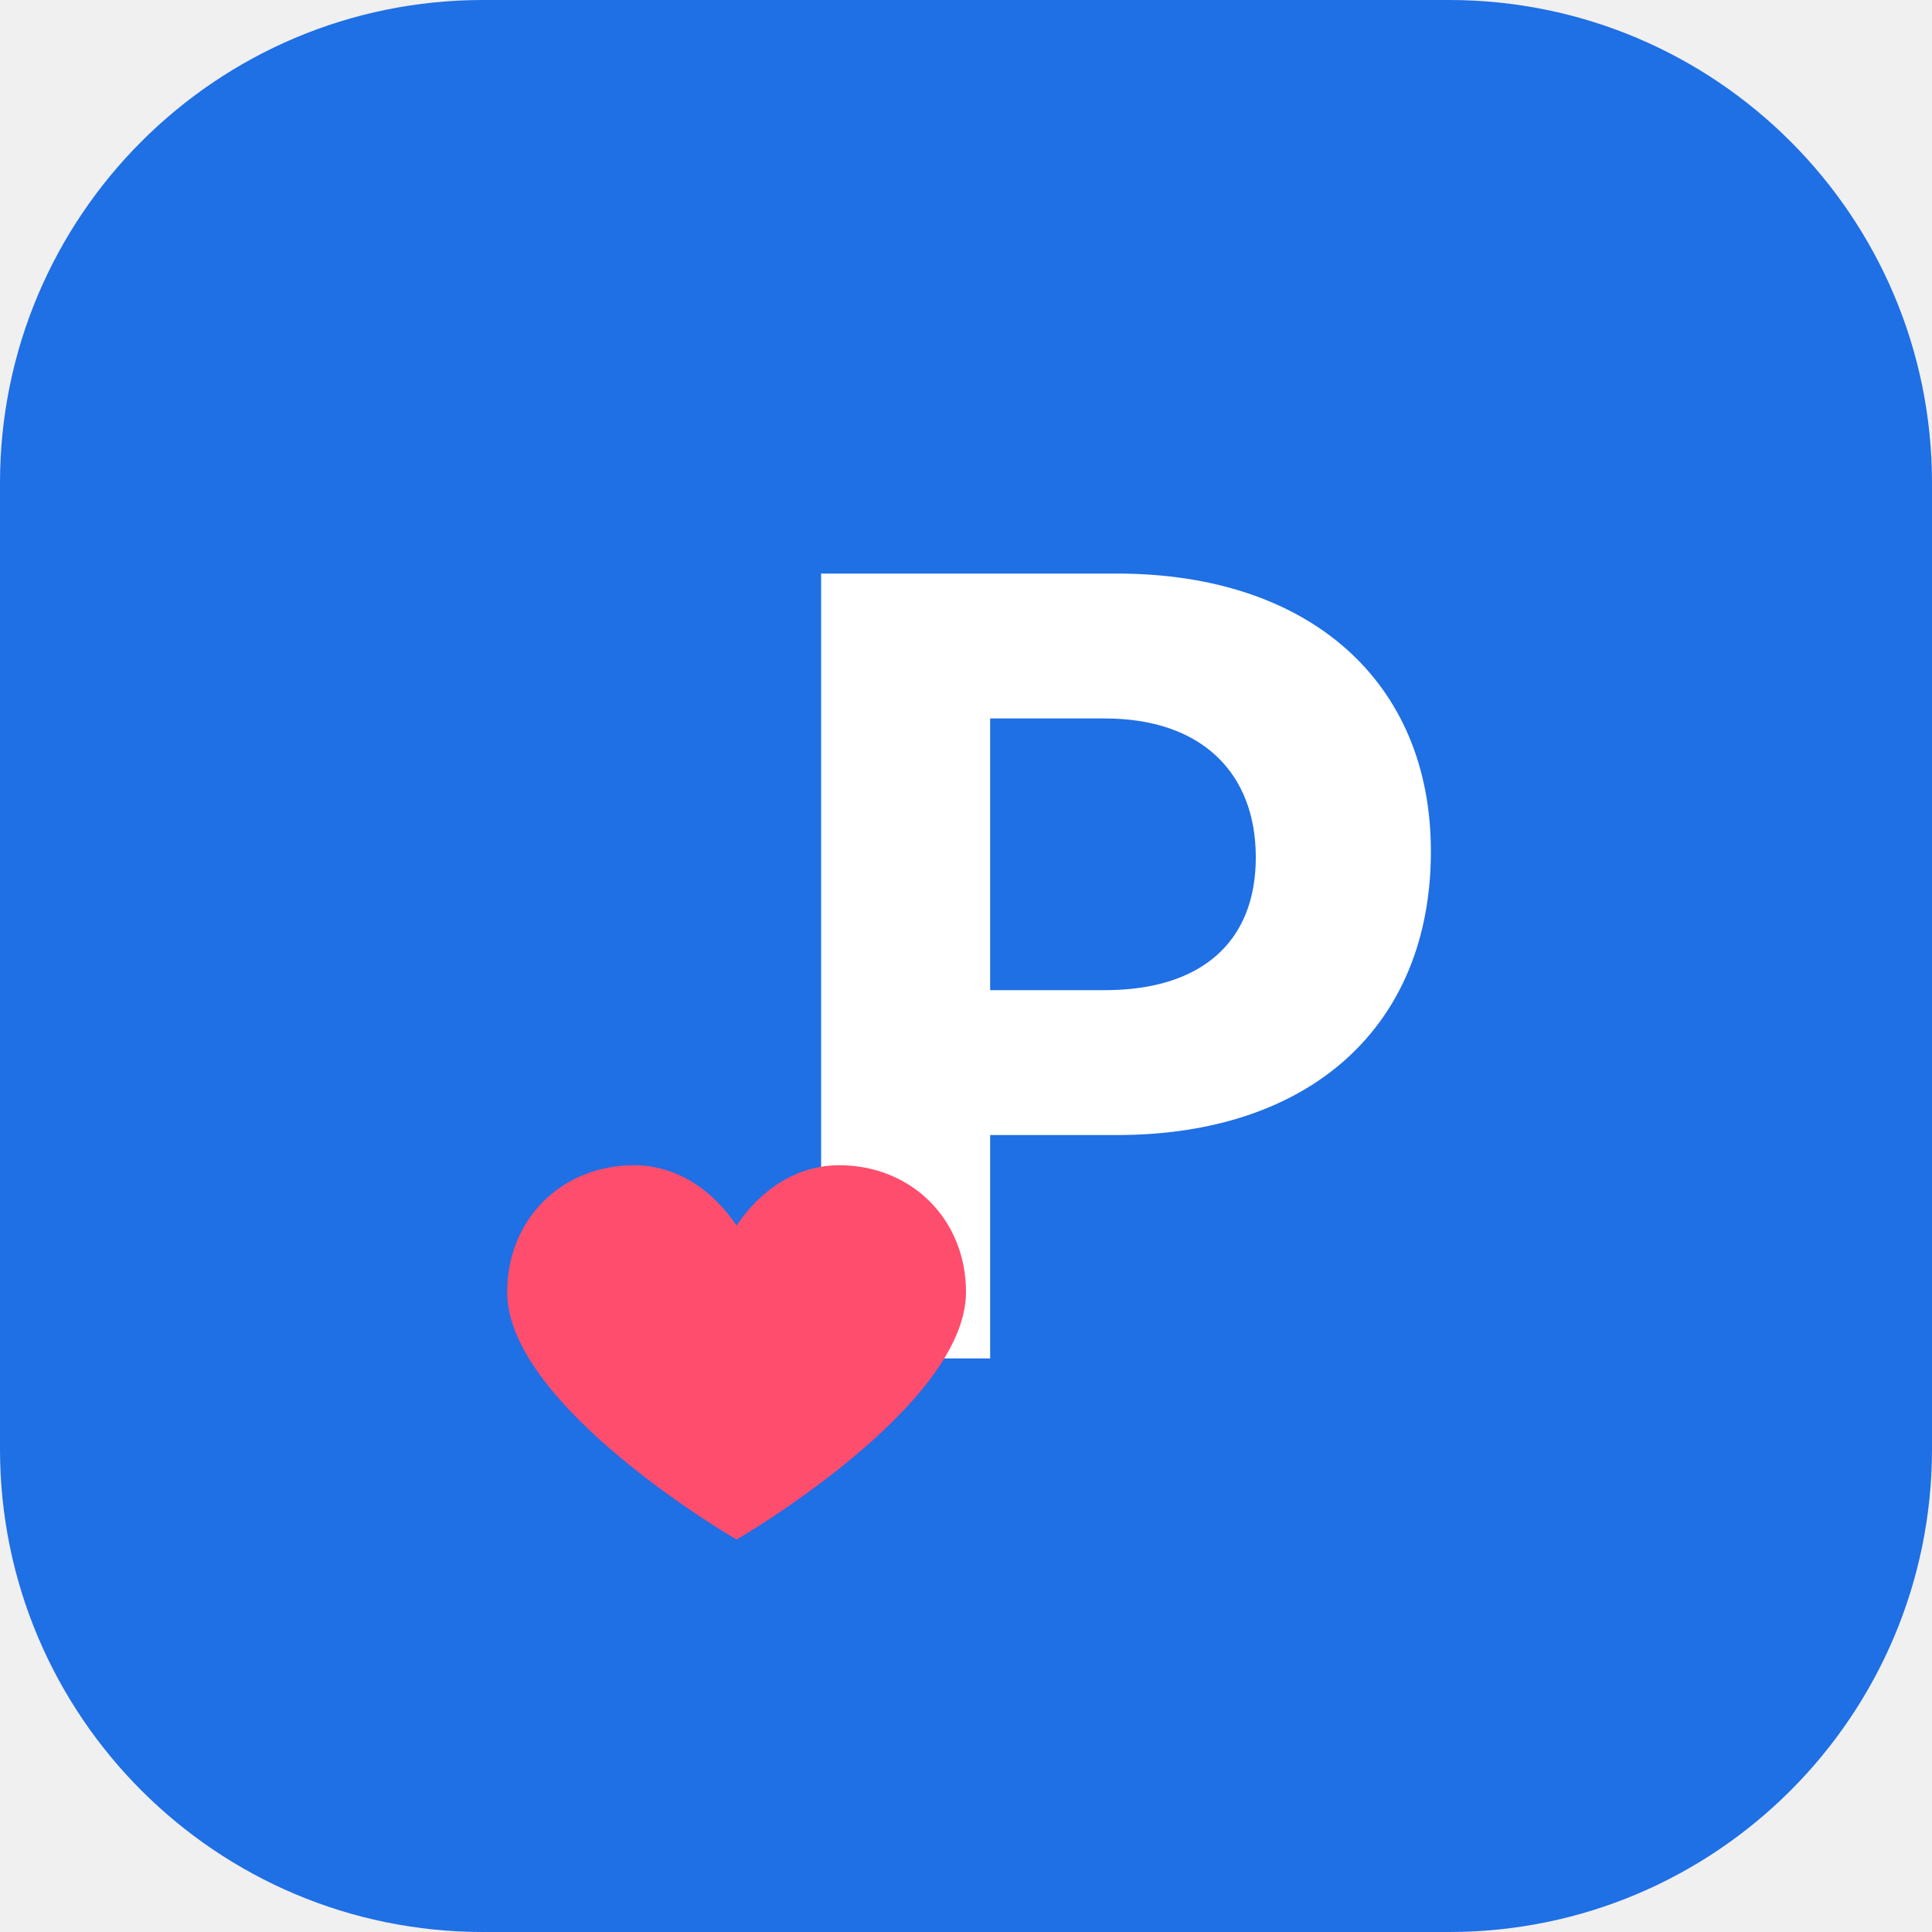
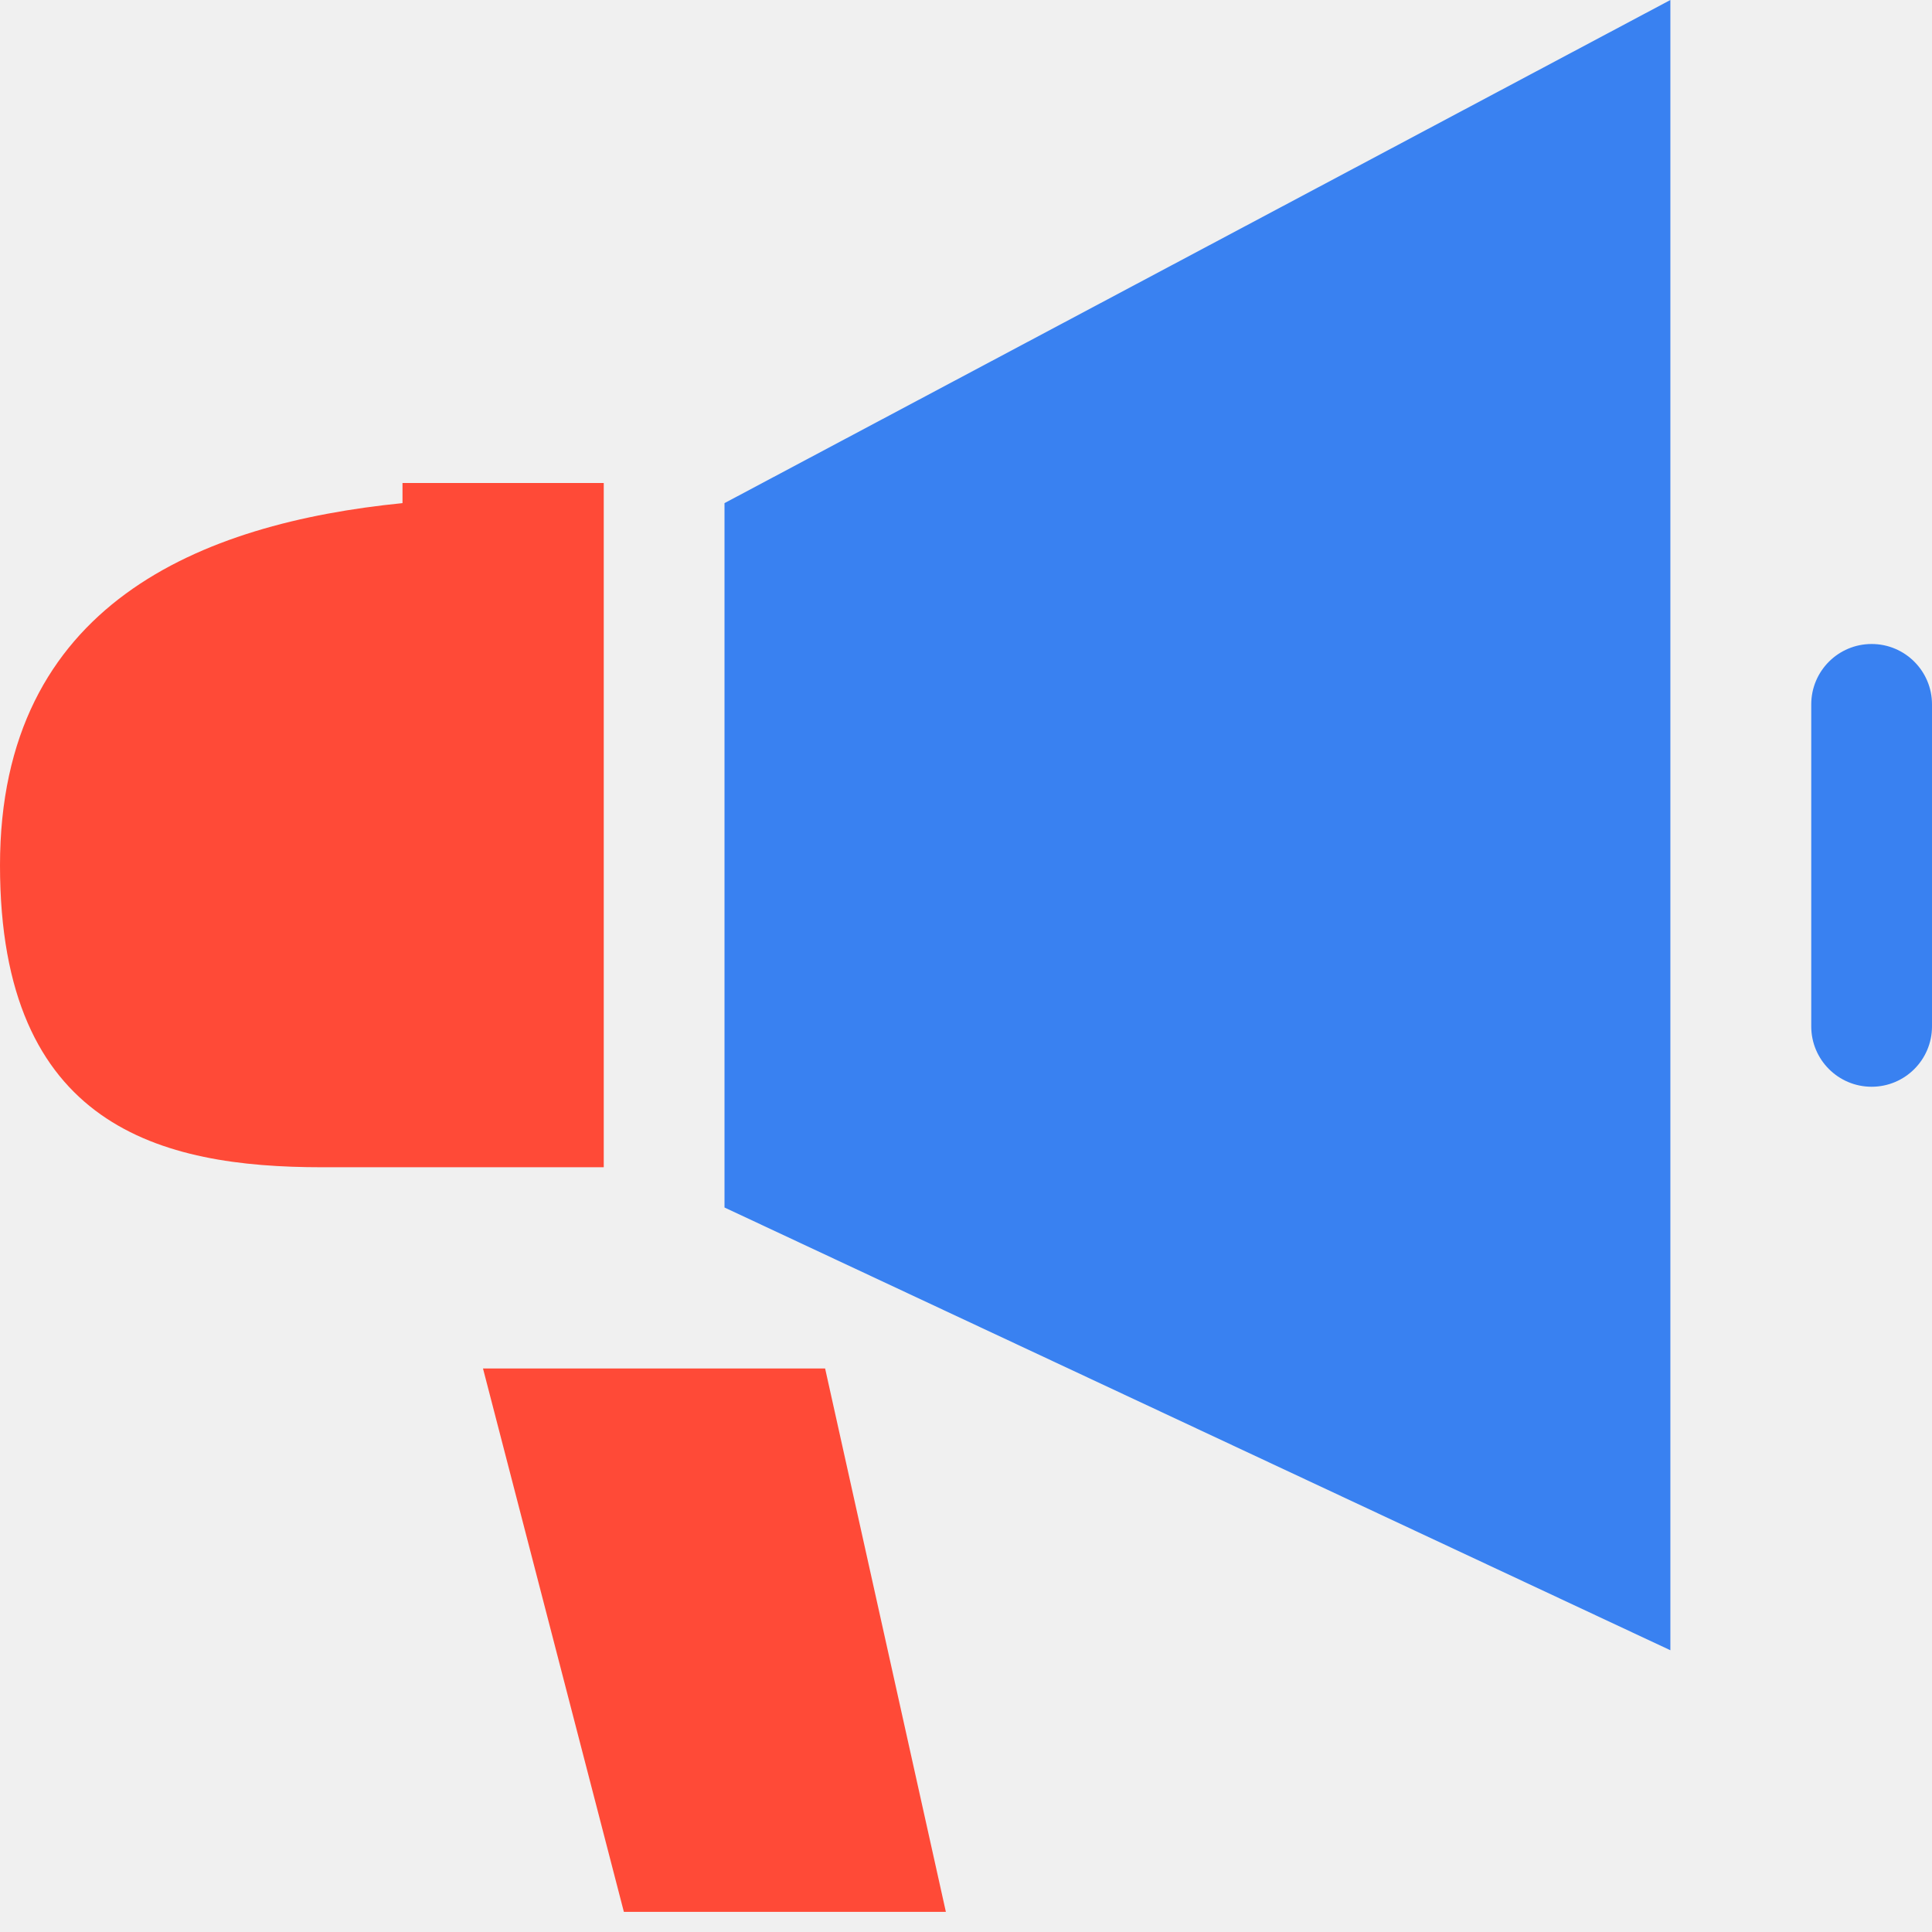
- <svg xmlns="http://www.w3.org/2000/svg" viewBox="0 0 32 32">
-   <rect width="32" height="32" rx="8" fill="#1f6fe5" />
-   <path d="M13.6 9.5h4.9c3.2 0 5.2 1.8 5.2 4.6 0 2.9-2 4.7-5.2 4.7h-2.1v3.7h-2.8zm2.8 2.4v4.5h1.9c1.6 0 2.5-.8 2.5-2.2s-.9-2.3-2.5-2.3z" fill="#fff" />
-   <path d="M9.3 20.6c0-1.6 1.3-2.9 2.9-2.9 1.1 0 1.9.6 2.4 1.5.5-.9 1.3-1.5 2.4-1.5" fill="none" stroke="#ff4d6d" stroke-width="2" stroke-linecap="round" opacity="0" />
-   <path d="M8.4 21.4c0-1.2.9-2.1 2.1-2.1.7 0 1.3.4 1.7 1 .4-.6 1-1 1.7-1 1.2 0 2.1.9 2.1 2.1 0 1.9-3.8 4.1-3.8 4.1S8.4 23.3 8.4 21.4z" fill="#ff4d6d" />
+ <svg xmlns="http://www.w3.org/2000/svg" viewBox="0 0 48 48" width="48" height="48">
+   <path d="M10 12.5C5 13 0 15 0 21.5S4 29 8 29h7V12h-5z" fill="#FF4A37" />
+   <path d="M12 34h8.5l3 13.5h-8z" fill="#FF4A37" />
+   <path d="M18 12.5L41.5 0V41L18 30z" fill="#3981F1" />
+   <rect x="45" y="16" width="3" height="11" rx="1.5" fill="#3981F1" />
</svg>
